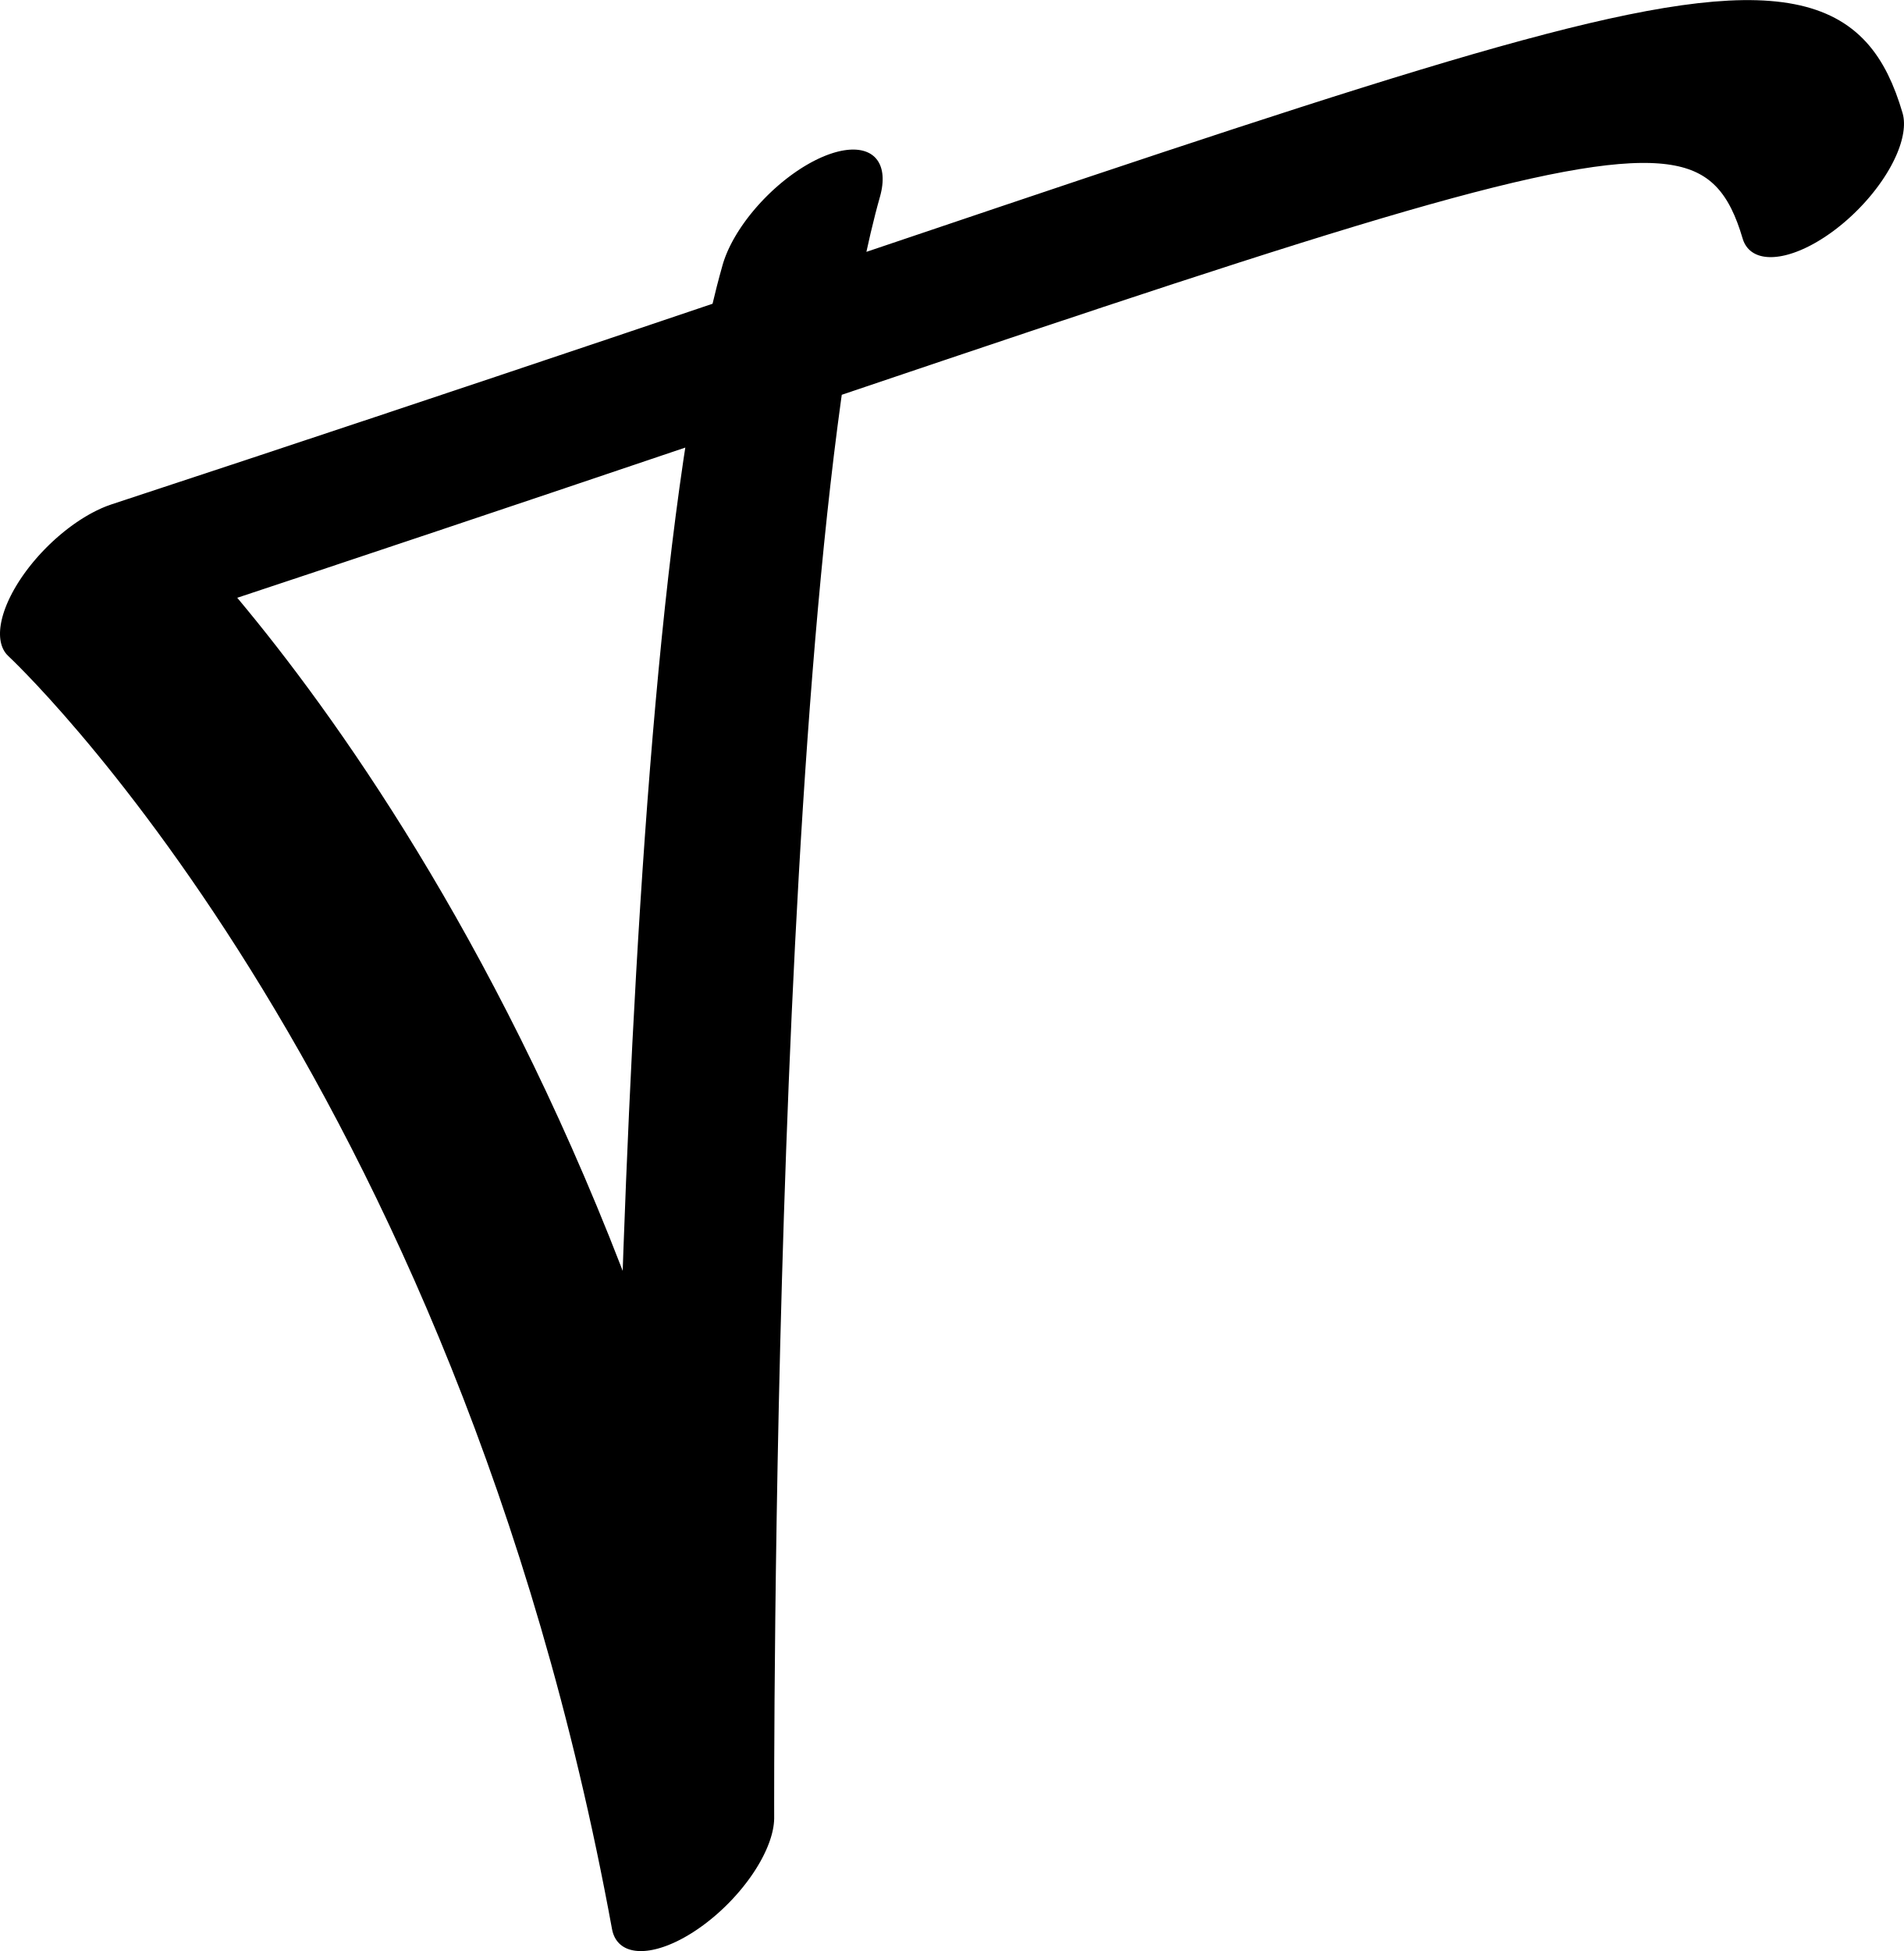
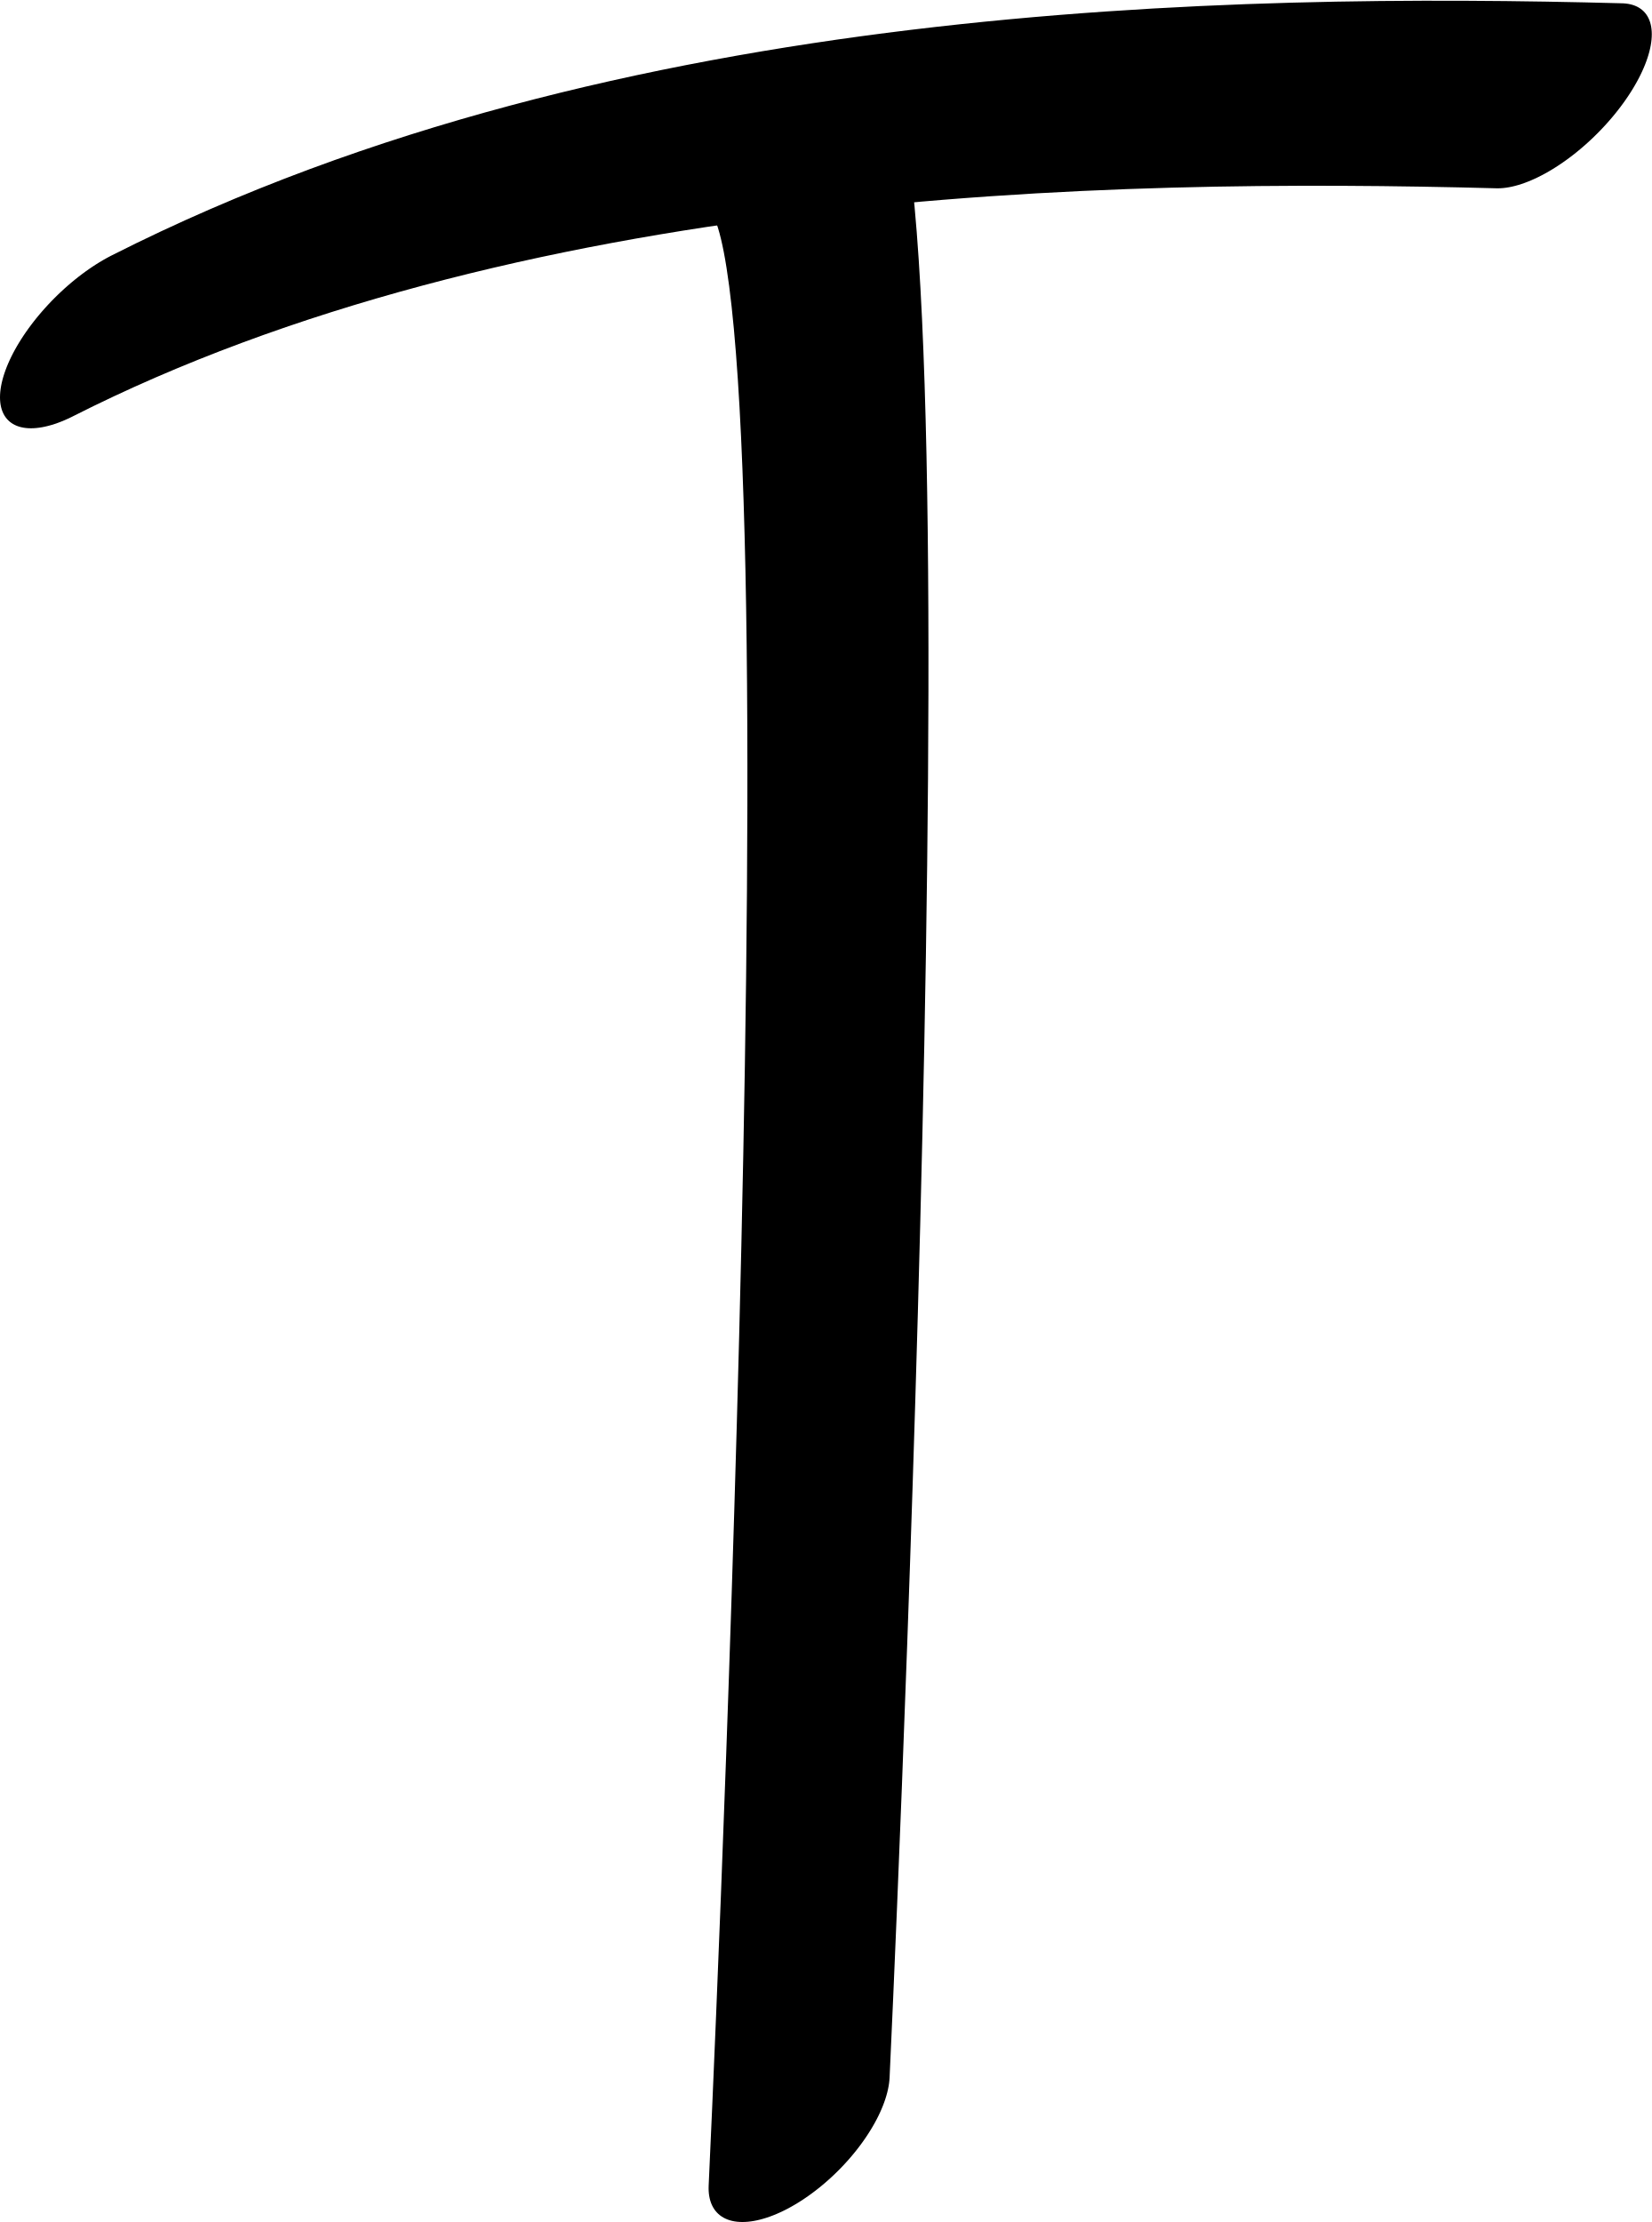
- <svg xmlns="http://www.w3.org/2000/svg" width="866.074" height="887.378" viewBox="0 0 866.074 887.378" version="1.1" id="svg5" xml:space="preserve">
+ <svg xmlns="http://www.w3.org/2000/svg" width="671.609" height="903.303" viewBox="0 0 671.609 903.303" version="1.1" id="svg5" xml:space="preserve">
  <defs id="defs2" />
-   <g style="display:inline" id="g538" transform="translate(-244.0771,-312.4679)">
-     <g id="g1596" transform="matrix(0.3428736,0.3428736,-0.7289447,0.7289447,958.2293,-54.30306)">
-       <path style="fill:none;stroke:#000000;stroke-width:91.936;stroke-linecap:round;stroke-linejoin:round" d="M 178.115,563.494 C 367.559,722.856 1193.05,1108.58 1193.05,1108.58 511.104,887.116 -66.666,897.555 -66.666,897.555 595.002,280.935 645.105,182.928 818.936,227.589" id="path1592" />
+   <g style="display:inline" id="g538" transform="translate(-234.2764,-296.3635)">
+     <g id="use1066" transform="matrix(0.3473013,0.3473013,-0.7245483,0.7245483,1295.168,-29.43974)" style="display:inline">
+       <path style="display:inline;fill:none;stroke:#000000;stroke-width:91.625;stroke-linecap:round;stroke-linejoin:round" d="M -508.5,772.018 C -372.135,788.391 656.963,1330.667 656.963,1330.667" id="path4412" />
+     </g>
+     <g id="use917" transform="matrix(0.335379,0.335379,-0.7479111,0.7479111,677.8719,-109.3539)" style="display:inline">
+       <path style="fill:none;stroke:#000000;stroke-width:91.771;stroke-linecap:round;stroke-linejoin:round" d="M 203.098,633.898 C 344.752,439.941 702.914,273.713 946.783,169.978" id="path4292" />
    </g>
  </g>
</svg>
